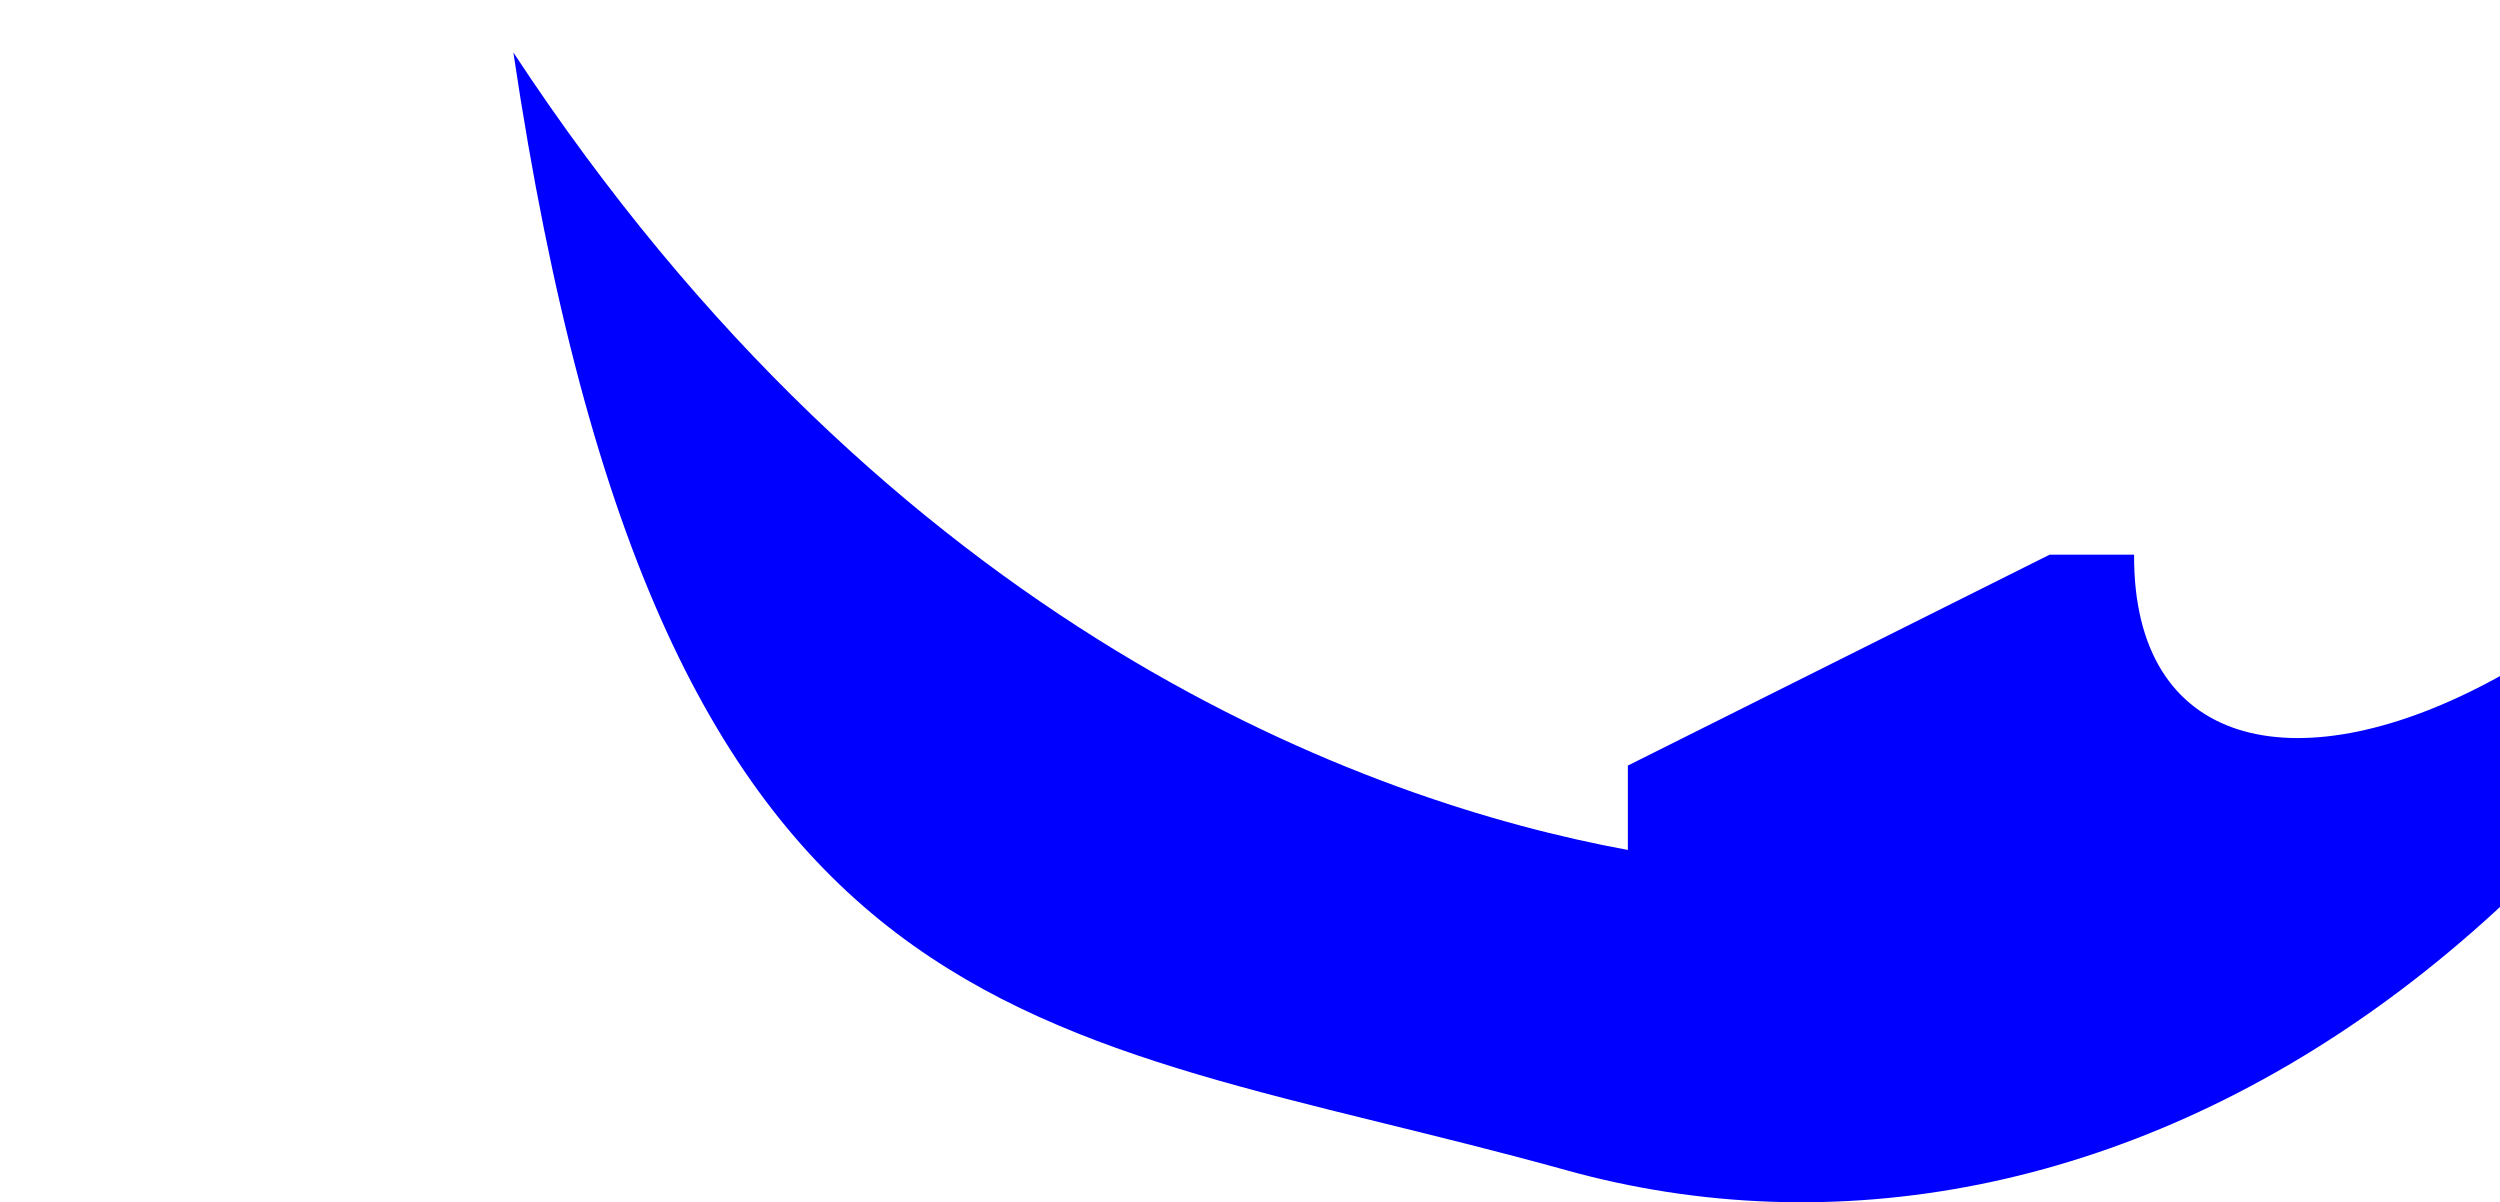
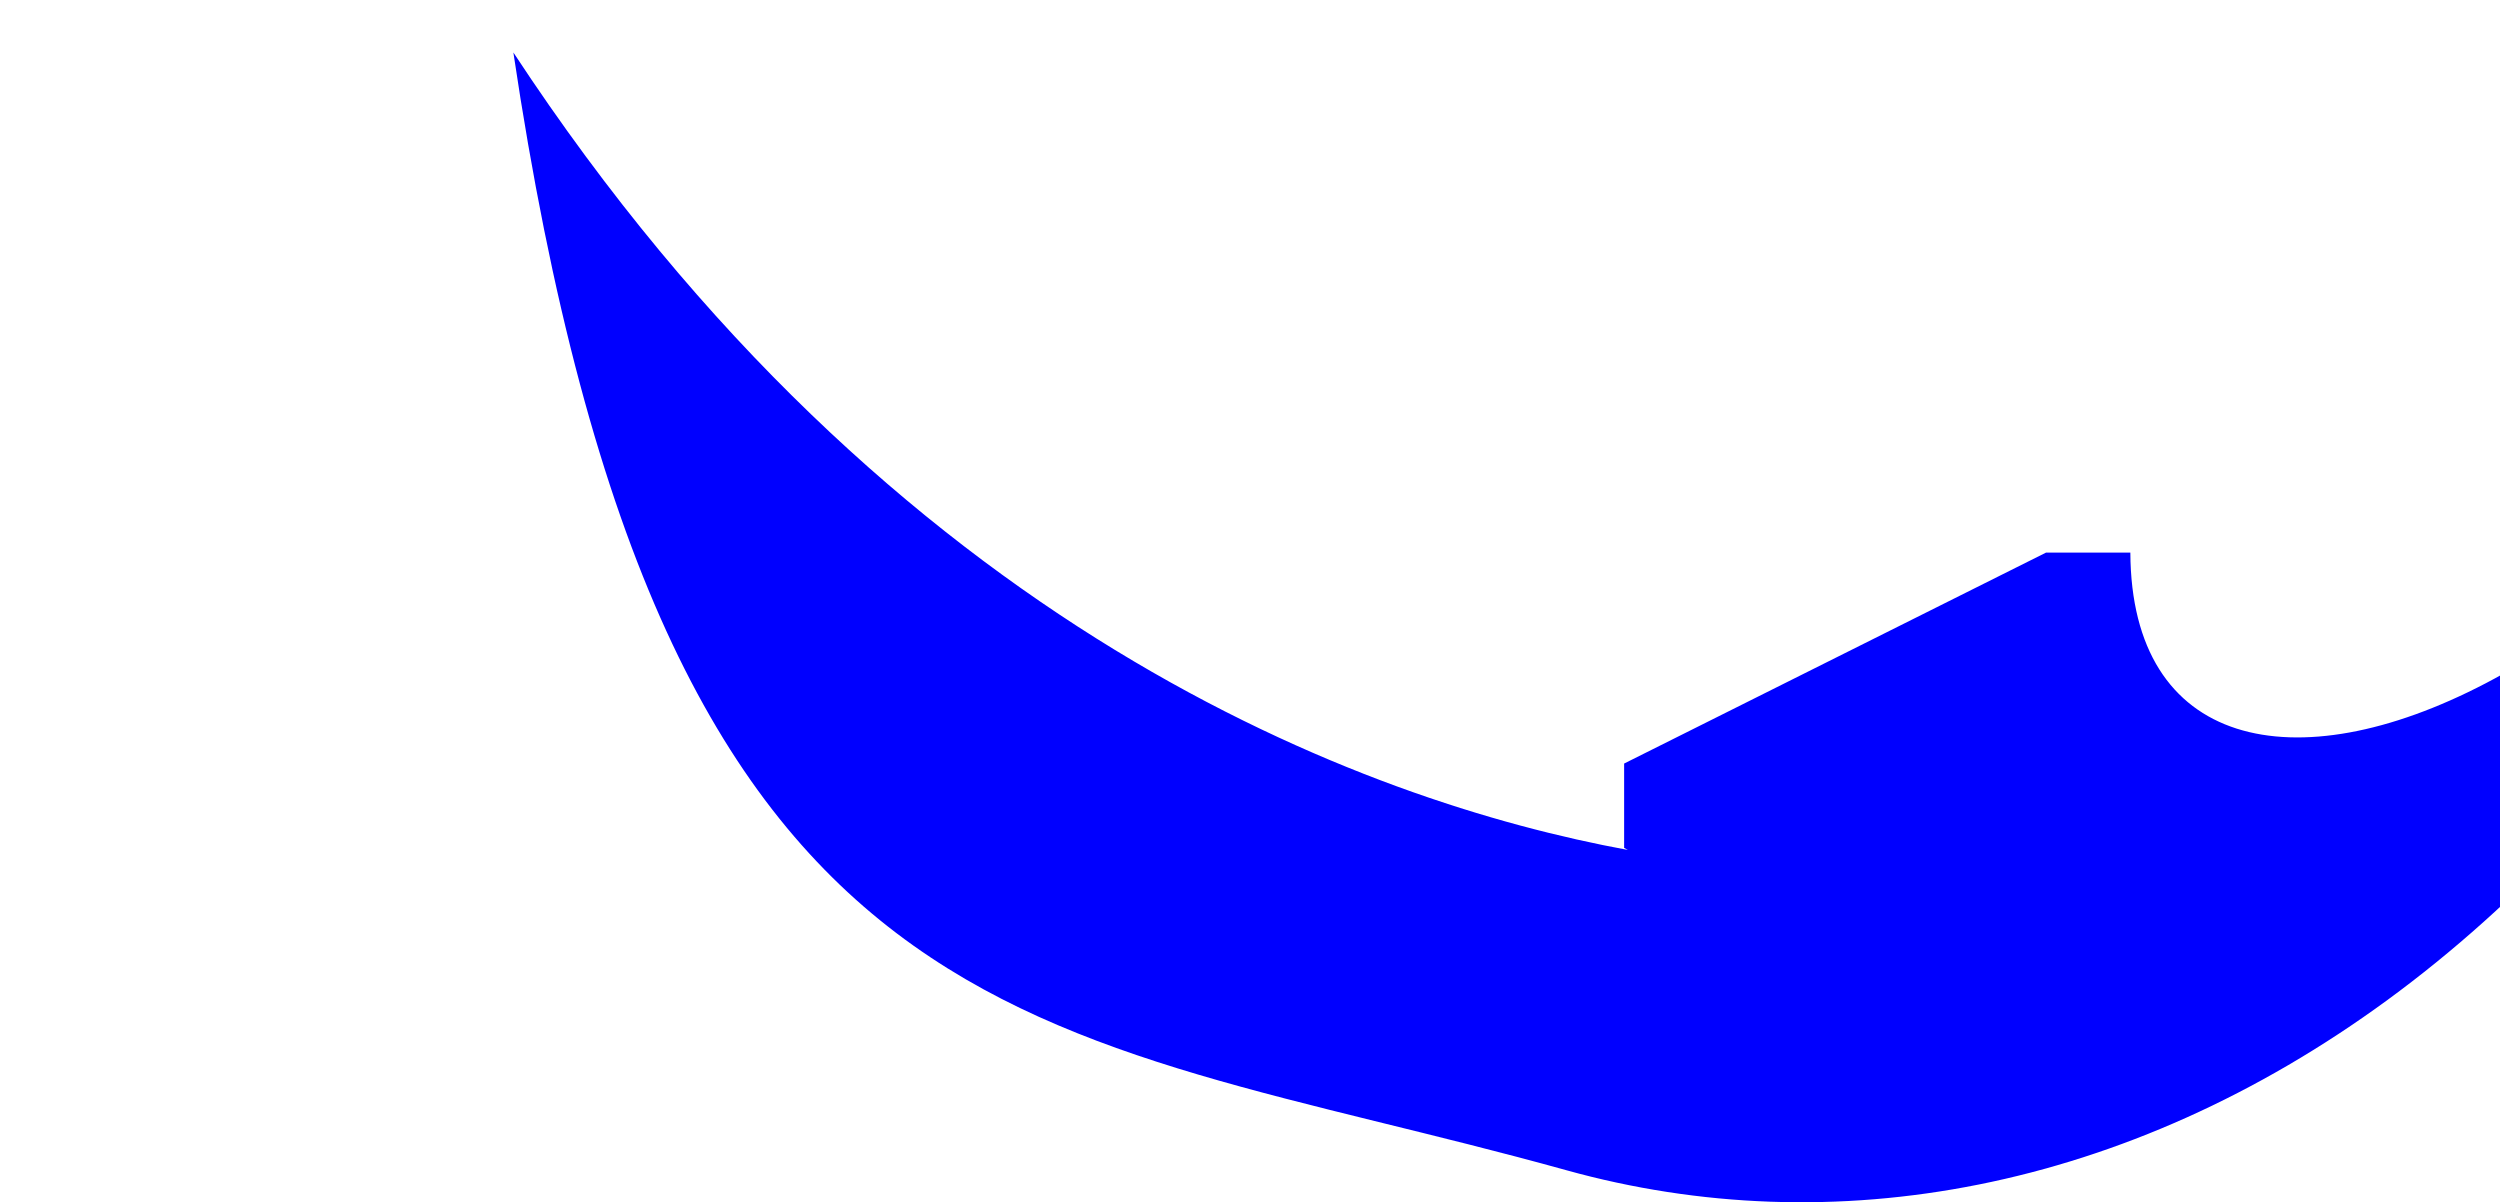
<svg xmlns="http://www.w3.org/2000/svg">
-   <path d="M 385.884,201.478 V181.478 l100,-50 h20 C 505.435,223.442 659.422,164.824 714.322,-0.002 C 649.904,227.132 497.488,312.464 371.306,277.401 C 245.125,242.339 157.177,250.883 121.694,12.44 C 211.694,149.44 323.875,190.086 385.884,201.478 z " fill="blue" />
+   <path d="M 385,201 V181 l100,-50 h20 C 505.435,223.442 659.422,164.824 714.322,-0.002 C 649.904,227.132 497.488,312.464 371.306,277.401 C 245.125,242.339 157.177,250.883 121.694,12.44 C 211.694,149.44 323.875,190.086 385.884,201.478 z " fill="blue" />
</svg>
